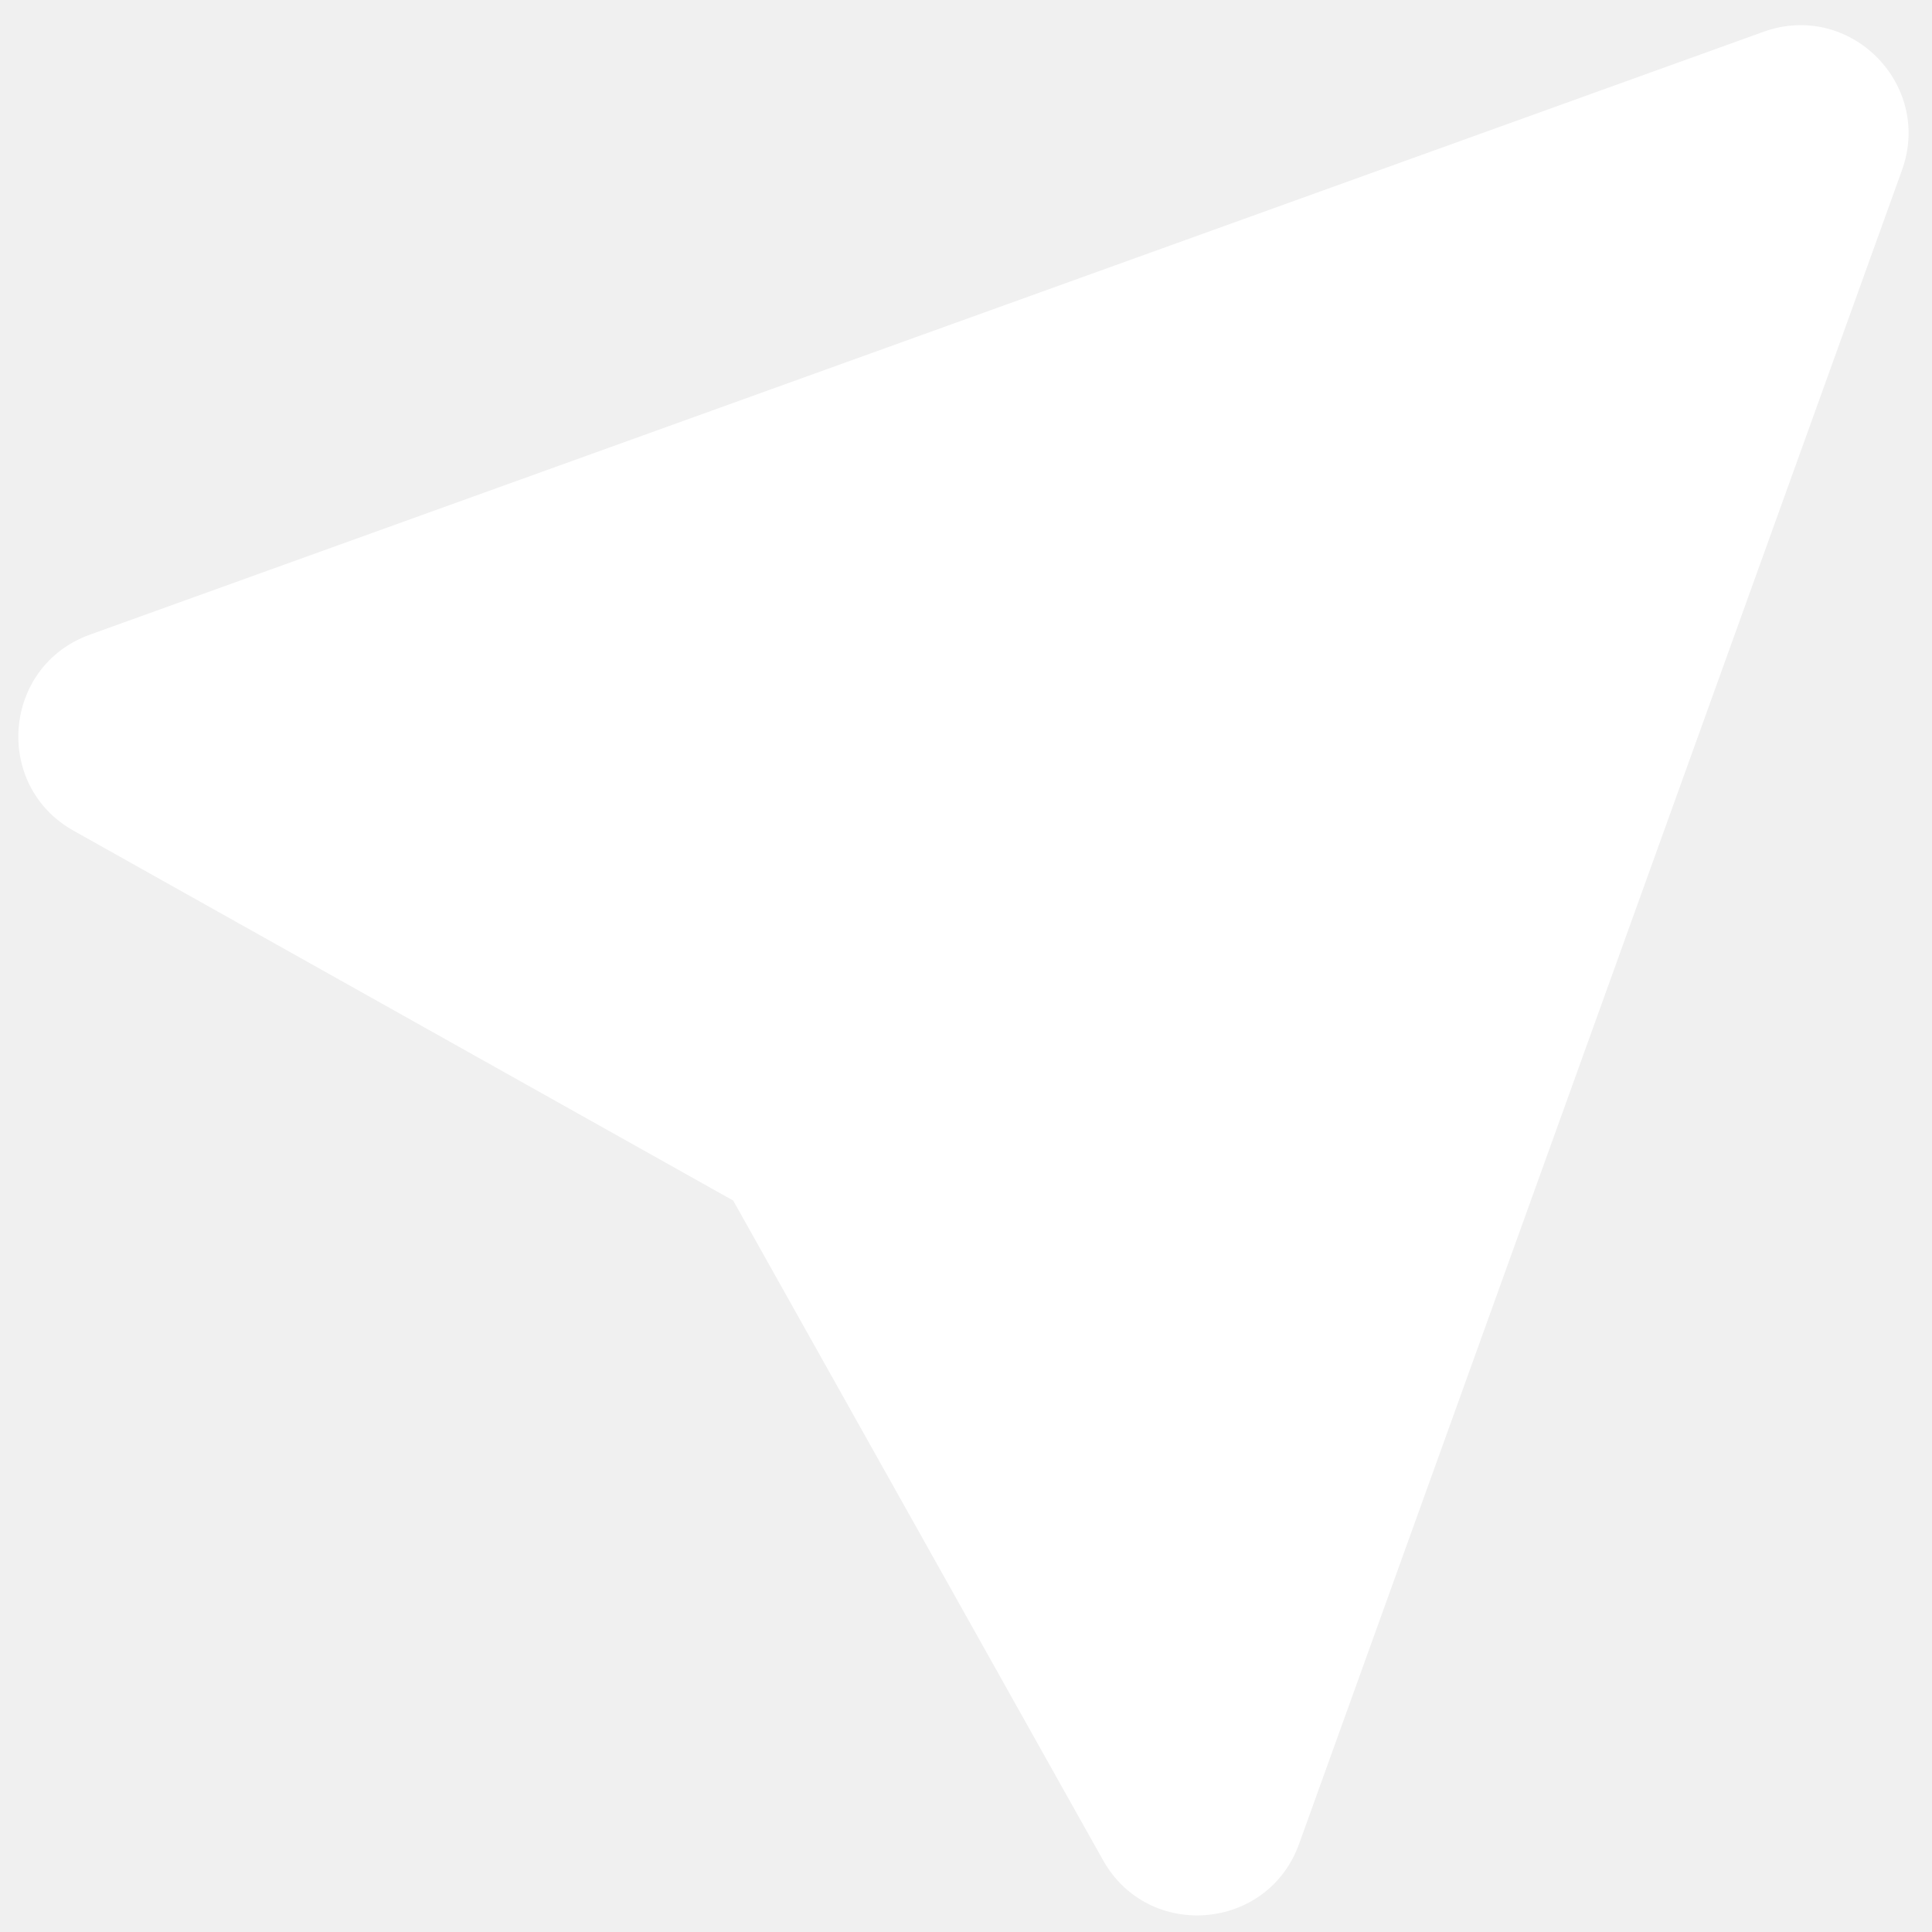
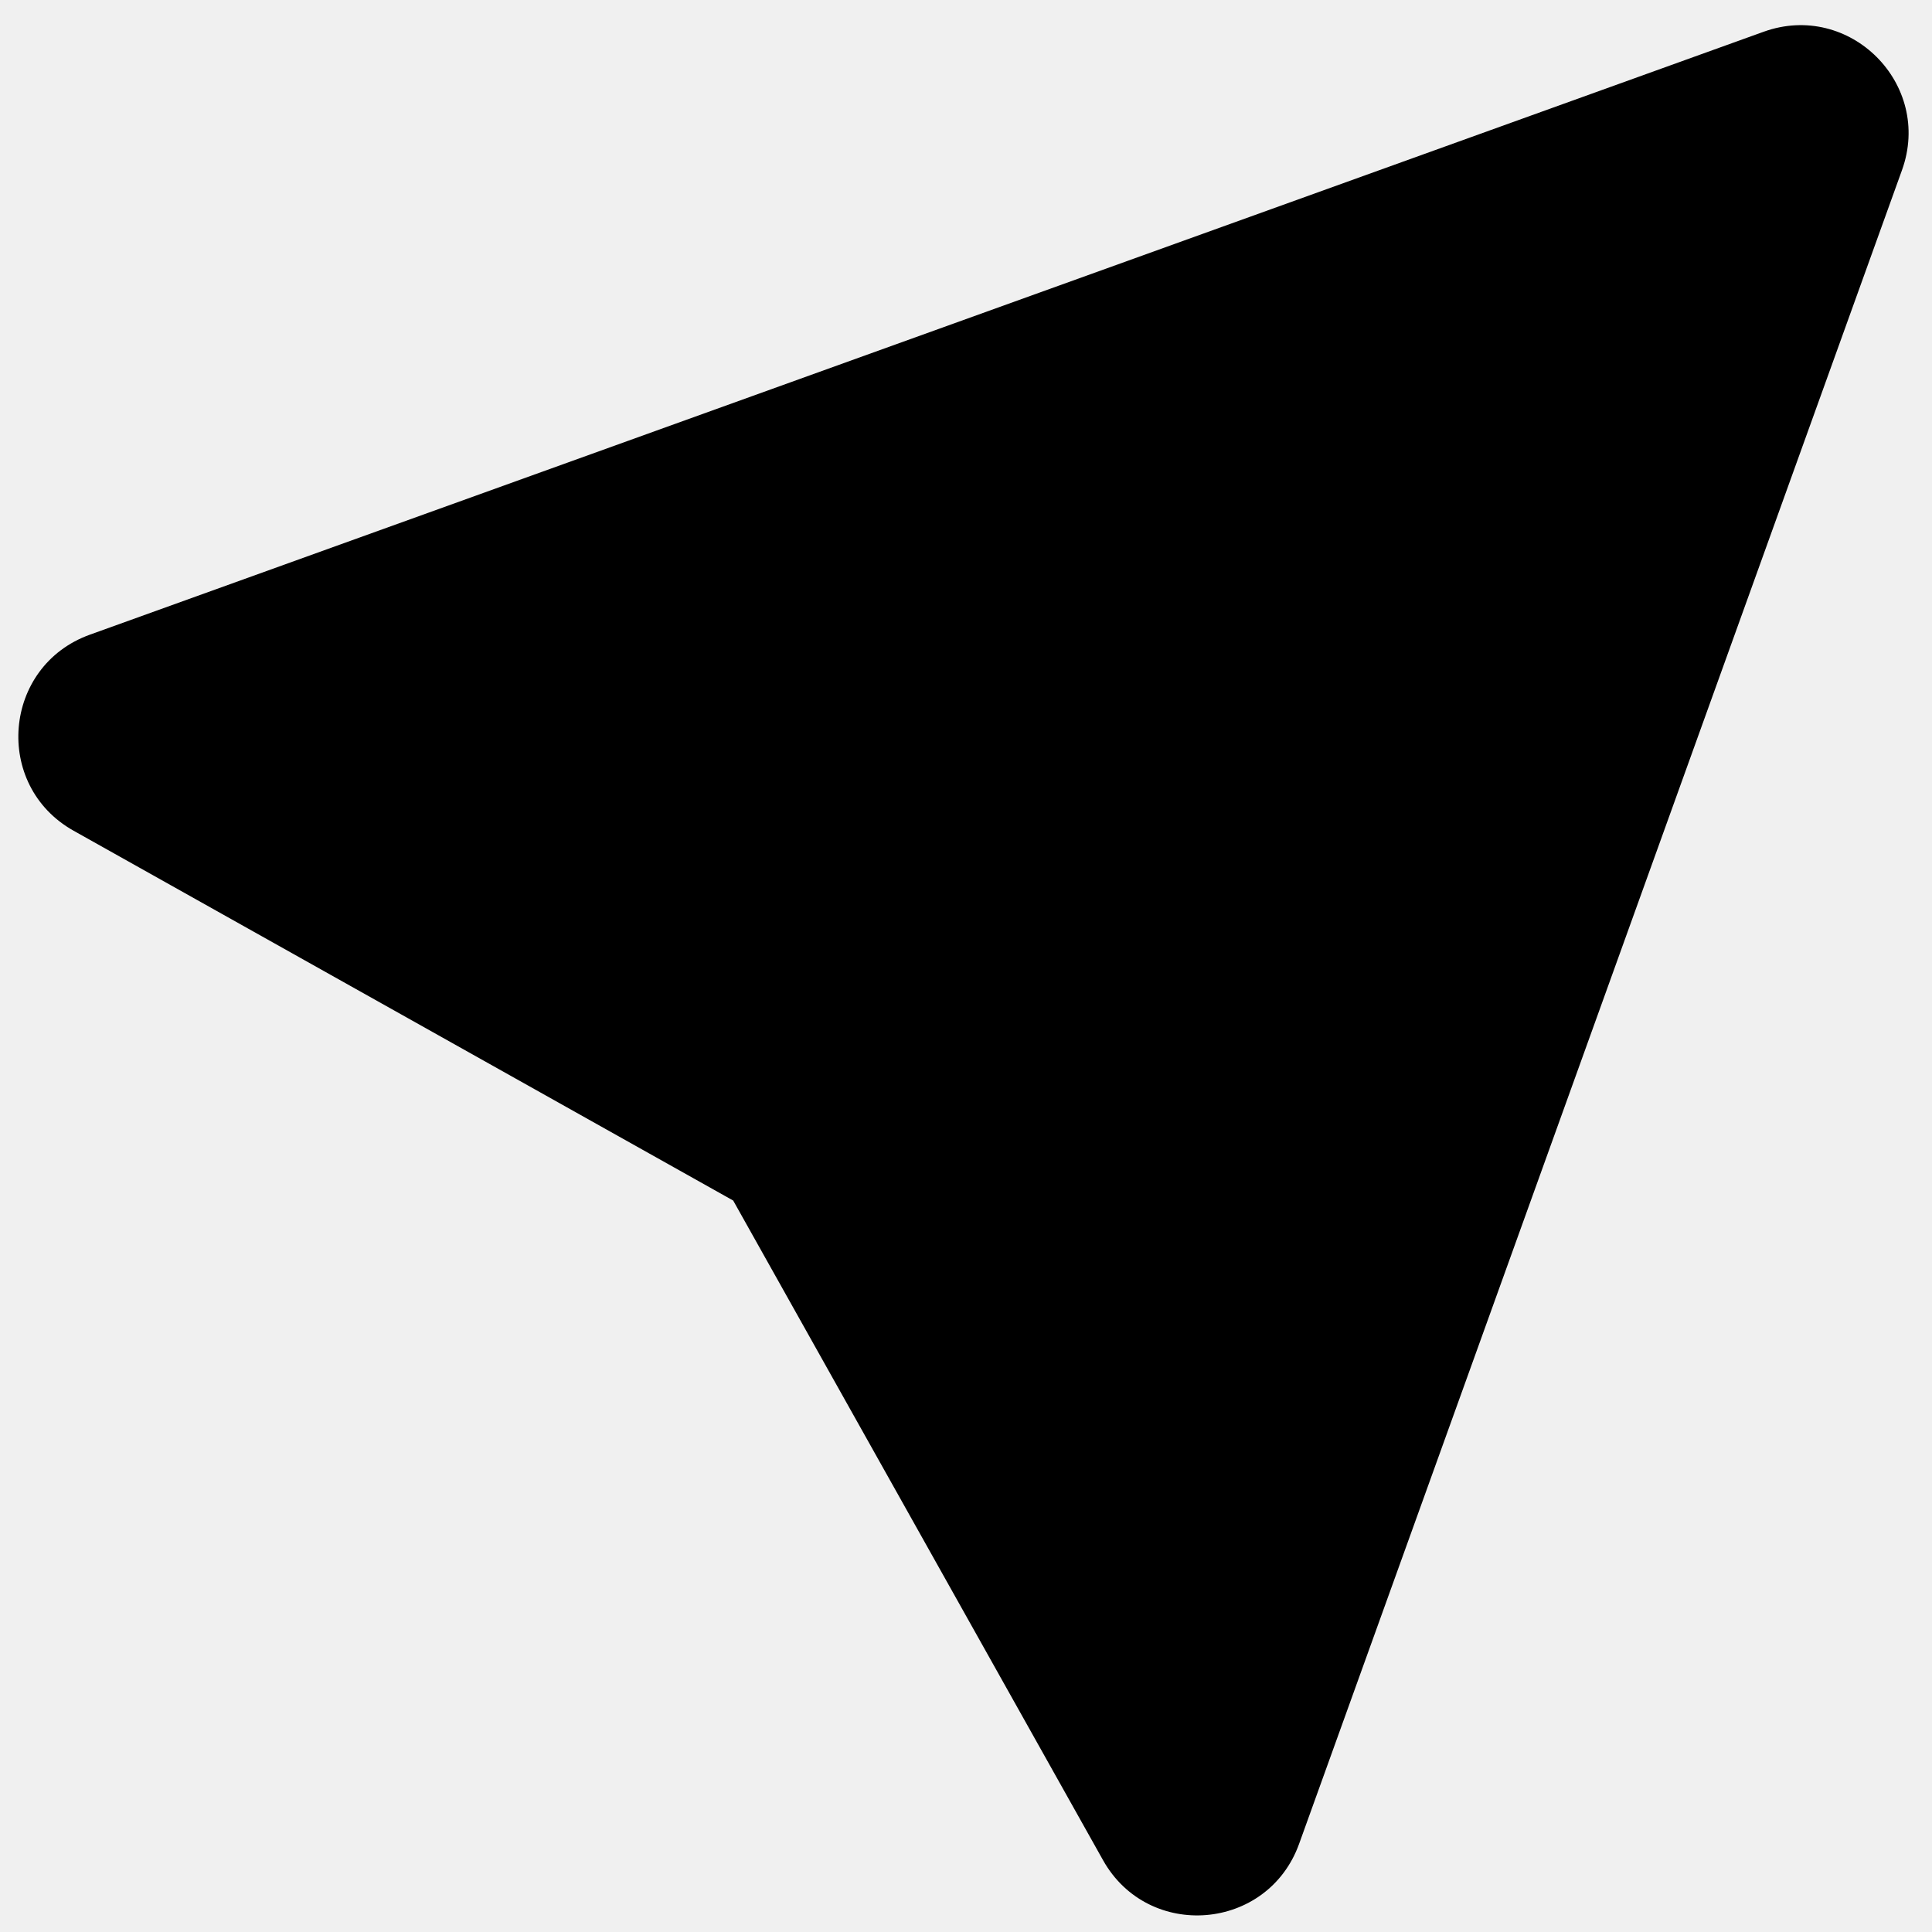
- <svg xmlns="http://www.w3.org/2000/svg" width="72" height="72" viewBox="0 0 72 72" fill="none">
-   <path d="M27.324 44.741L41.106 69.322C42.795 72.335 47.242 71.966 48.413 68.717L70.881 6.342C72.037 3.133 68.933 0.028 65.724 1.184L3.348 23.653C0.099 24.823 -0.269 29.271 2.743 30.959L27.324 44.741ZM27.324 44.741L36.38 35.685L27.324 44.741Z" fill="white" />
+ <svg xmlns="http://www.w3.org/2000/svg" width="72" height="72" viewBox="0 0 72 72" fill="inherit">
+   <path d="M27.324 44.741L41.106 69.322C42.795 72.335 47.242 71.966 48.413 68.717L70.881 6.342C72.037 3.133 68.933 0.028 65.724 1.184L3.348 23.653C0.099 24.823 -0.269 29.271 2.743 30.959L27.324 44.741ZM27.324 44.741L36.38 35.685L27.324 44.741Z" fill="inherit" />
</svg>
